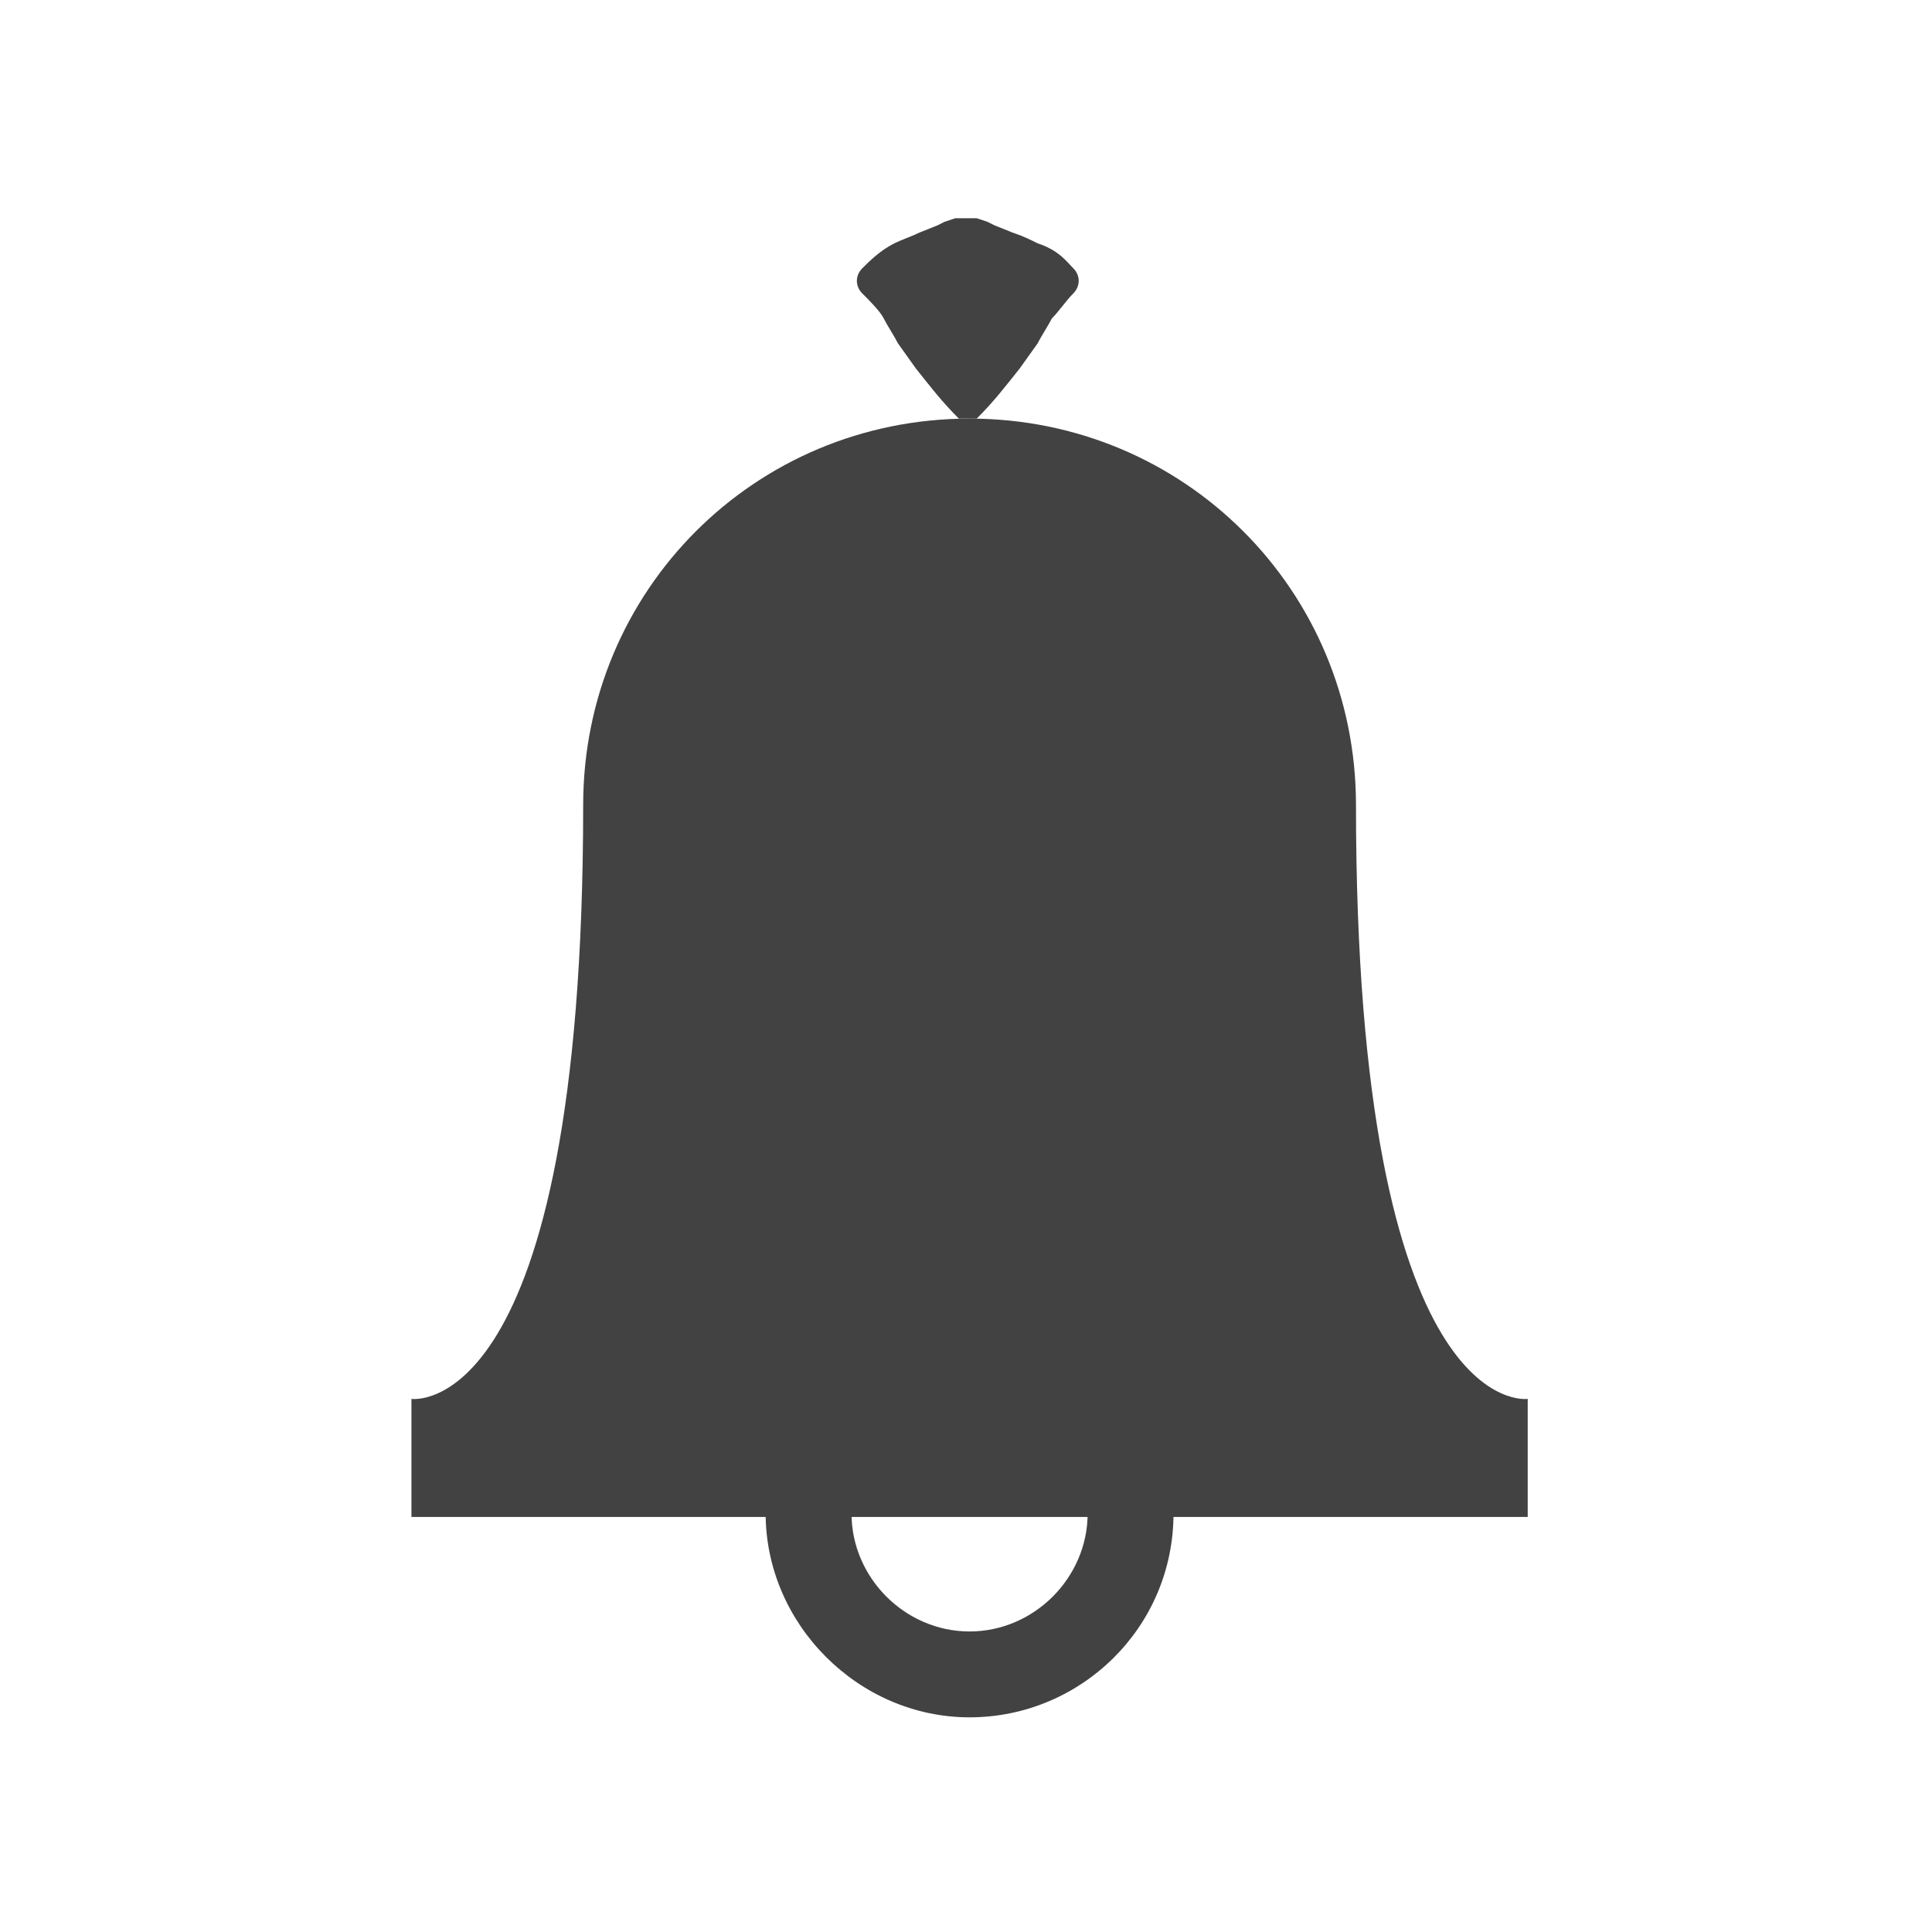
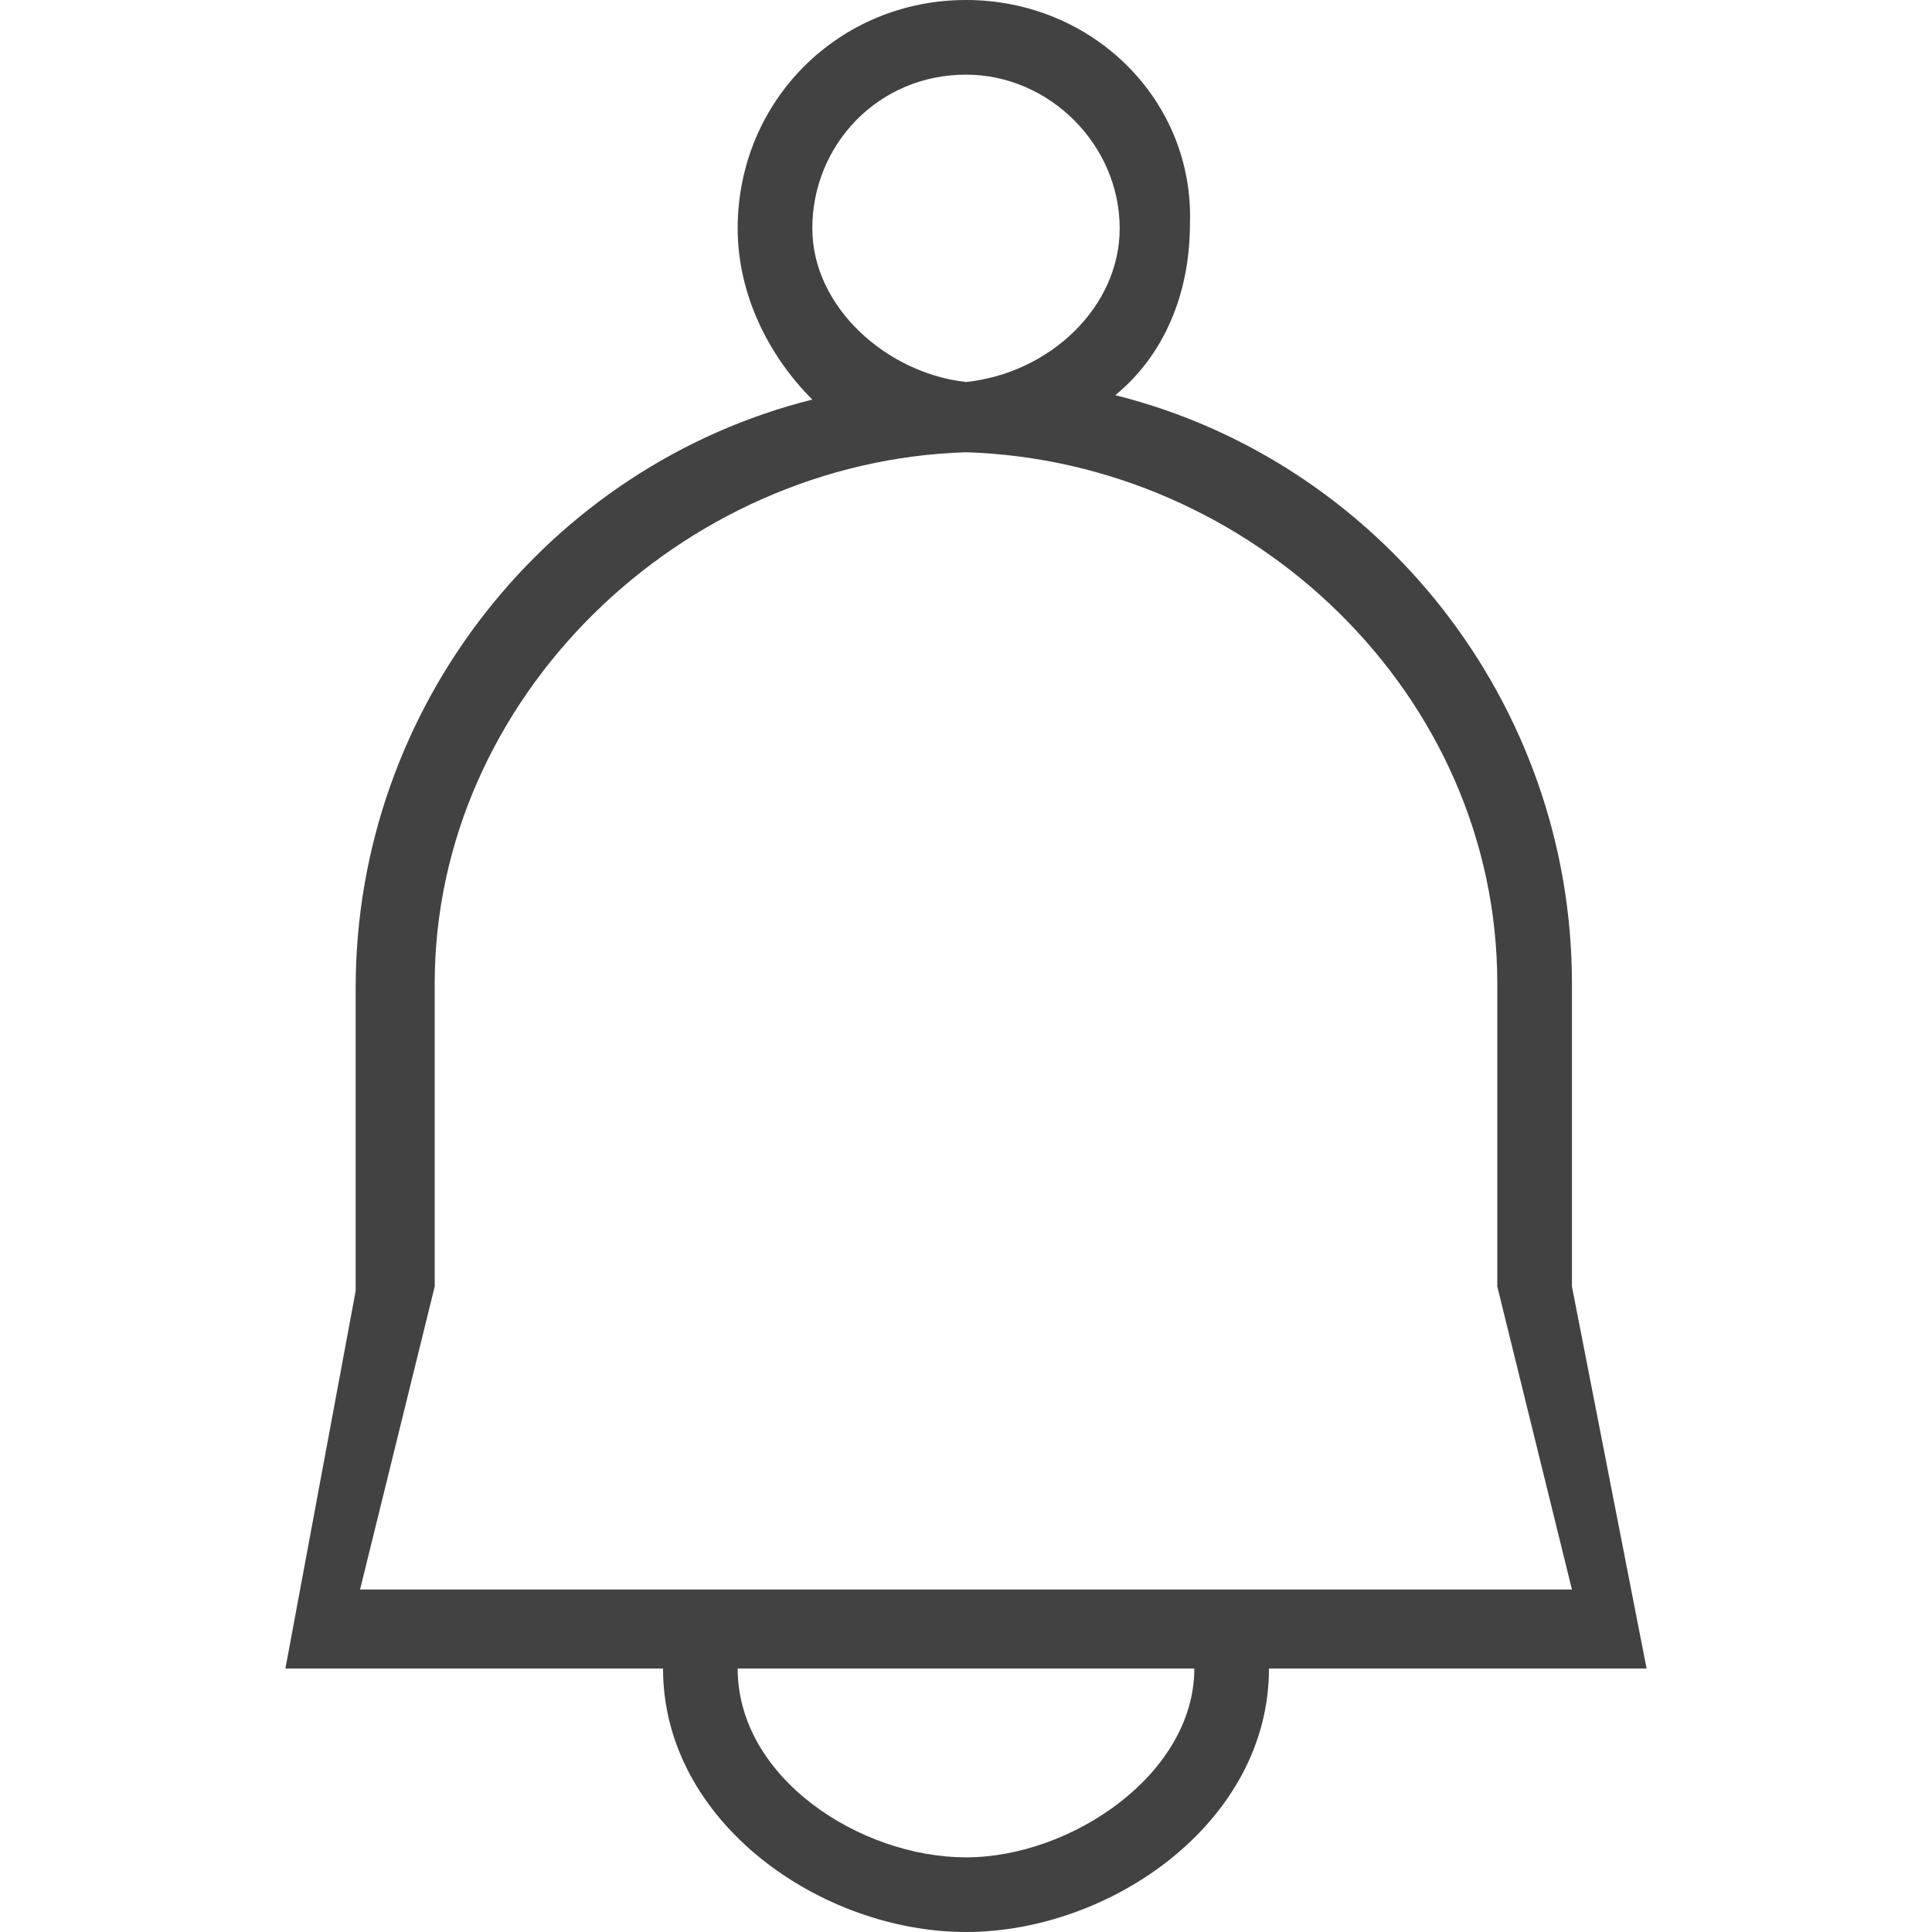
- <svg xmlns="http://www.w3.org/2000/svg" version="1.1" id="Слой_1" x="0px" y="0px" viewBox="0 0 54 54" style="enable-background:new 0 0 54 54;" xml:space="preserve">
+ <svg xmlns="http://www.w3.org/2000/svg" version="1.1" id="Слой_1" x="0px" y="0px" viewBox="0 0 44 44" style="enable-background:new 0 0 44 44;" xml:space="preserve">
  <style type="text/css">
- 	.st0{fill:none;}
- 	.st1{fill:#424242;}
+ 	.st0{fill:#424242;}
</style>
-   <g>
-     <path class="st0" d="M0,0h54v54H0V0z" />
-     <g>
-       <path class="st1" d="M16.3,22.5c0-6,4.8-10.8,10.8-10.8c6,0,10.8,4.8,10.8,10.8c0,17.3,4.8,16.6,4.8,16.6v3.3H31.9h-7.6H11.5v-3.3    C11.5,39.1,16.3,39.8,16.3,22.5" />
-       <g>
-         <path class="st1" d="M27.1,48c-3.1,0-5.7-2.6-5.7-5.7c0-3.1,2.6-5.7,5.7-5.7s5.7,2.6,5.7,5.7C32.8,45.5,30.2,48,27.1,48z      M27.1,39c-1.8,0-3.3,1.5-3.3,3.3c0,1.8,1.5,3.3,3.3,3.3c1.8,0,3.3-1.5,3.3-3.3C30.4,40.5,28.9,39,27.1,39z" />
-       </g>
-       <path class="st1" d="M26.8,11.7c-0.5-0.5-0.8-0.9-1.2-1.4l-0.5-0.7c-0.1-0.2-0.3-0.5-0.4-0.7c-0.1-0.2-0.4-0.5-0.6-0.7    c-0.2-0.2-0.2-0.5,0-0.7C24.3,7.3,24.6,7,25,6.8c0.2-0.1,0.5-0.2,0.7-0.3l0.5-0.2l0.2-0.1l0.3-0.1h0.6l0.3,0.1l0.2,0.1l0.5,0.2    c0.3,0.1,0.5,0.2,0.7,0.3C29.6,7,29.8,7.3,30,7.5c0.2,0.2,0.2,0.5,0,0.7c-0.2,0.2-0.4,0.5-0.6,0.7c-0.1,0.2-0.3,0.5-0.4,0.7    l-0.5,0.7c-0.4,0.5-0.7,0.9-1.2,1.4L26.8,11.7L26.8,11.7z" />
-     </g>
-   </g>
+   <path class="st0" d="M35.8,29.3v-6.9c0-6.4-4.4-11.9-10.4-13.4c1.1-0.9,1.7-2.3,1.7-3.9C27.2,2.3,24.9,0,22,0  c-2.9,0-5.2,2.3-5.2,5.2c0,1.5,0.7,2.9,1.7,3.9c-6,1.5-10.4,7-10.4,13.4v6.9L6.5,38h8.6c0,3.5,3.6,6,6.9,6c3.3,0,6.9-2.5,6.9-6h8.6  L35.8,29.3z M18.5,5.2c0-1.9,1.5-3.5,3.5-3.5c1.9,0,3.5,1.6,3.5,3.5c0,1.8-1.6,3.3-3.5,3.5c-0.1,0,0.1,0,0,0  C20.2,8.5,18.5,7,18.5,5.2z M22,42.3c-2.4,0-5.2-1.8-5.2-4.3h10.4C27.2,40.4,24.4,42.3,22,42.3z M8.2,36.2l1.7-6.9v-6.9  c0-6.5,5.6-11.9,12.1-12.1c0.1,0-0.1,0,0,0c6.5,0.2,12.1,5.5,12.1,12.1v6.9l1.7,6.9H8.2z" />
</svg>
